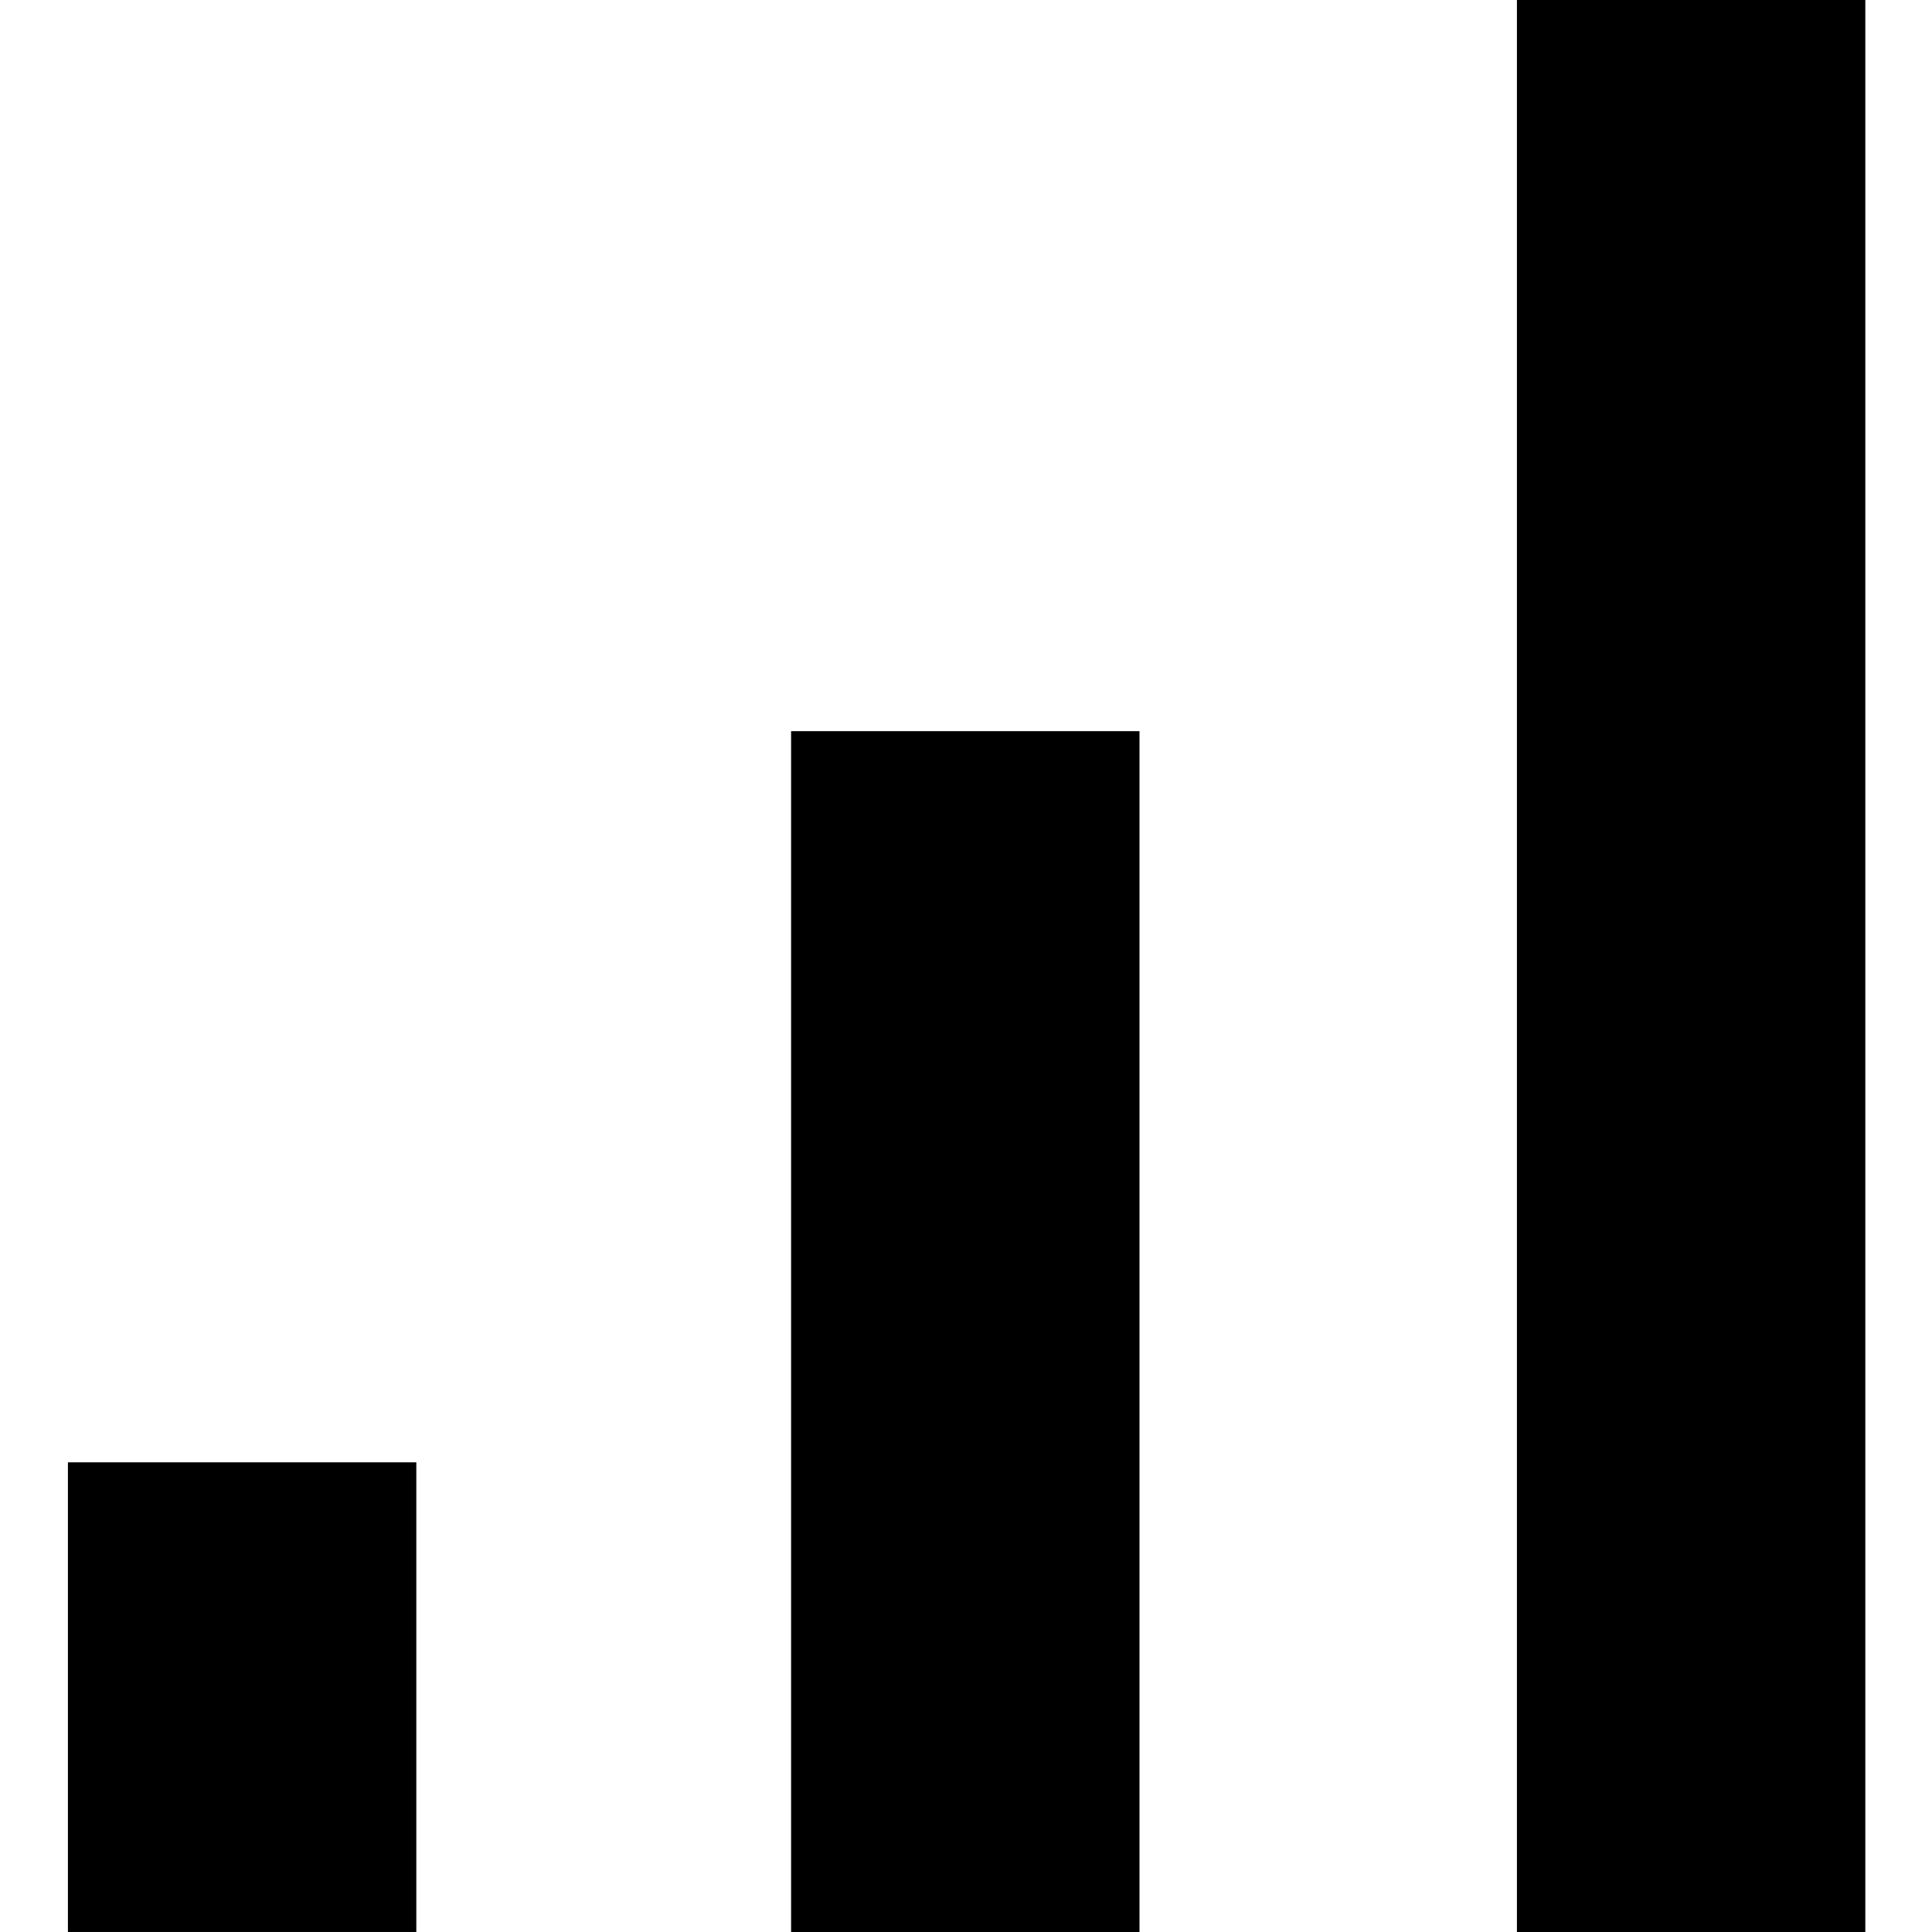
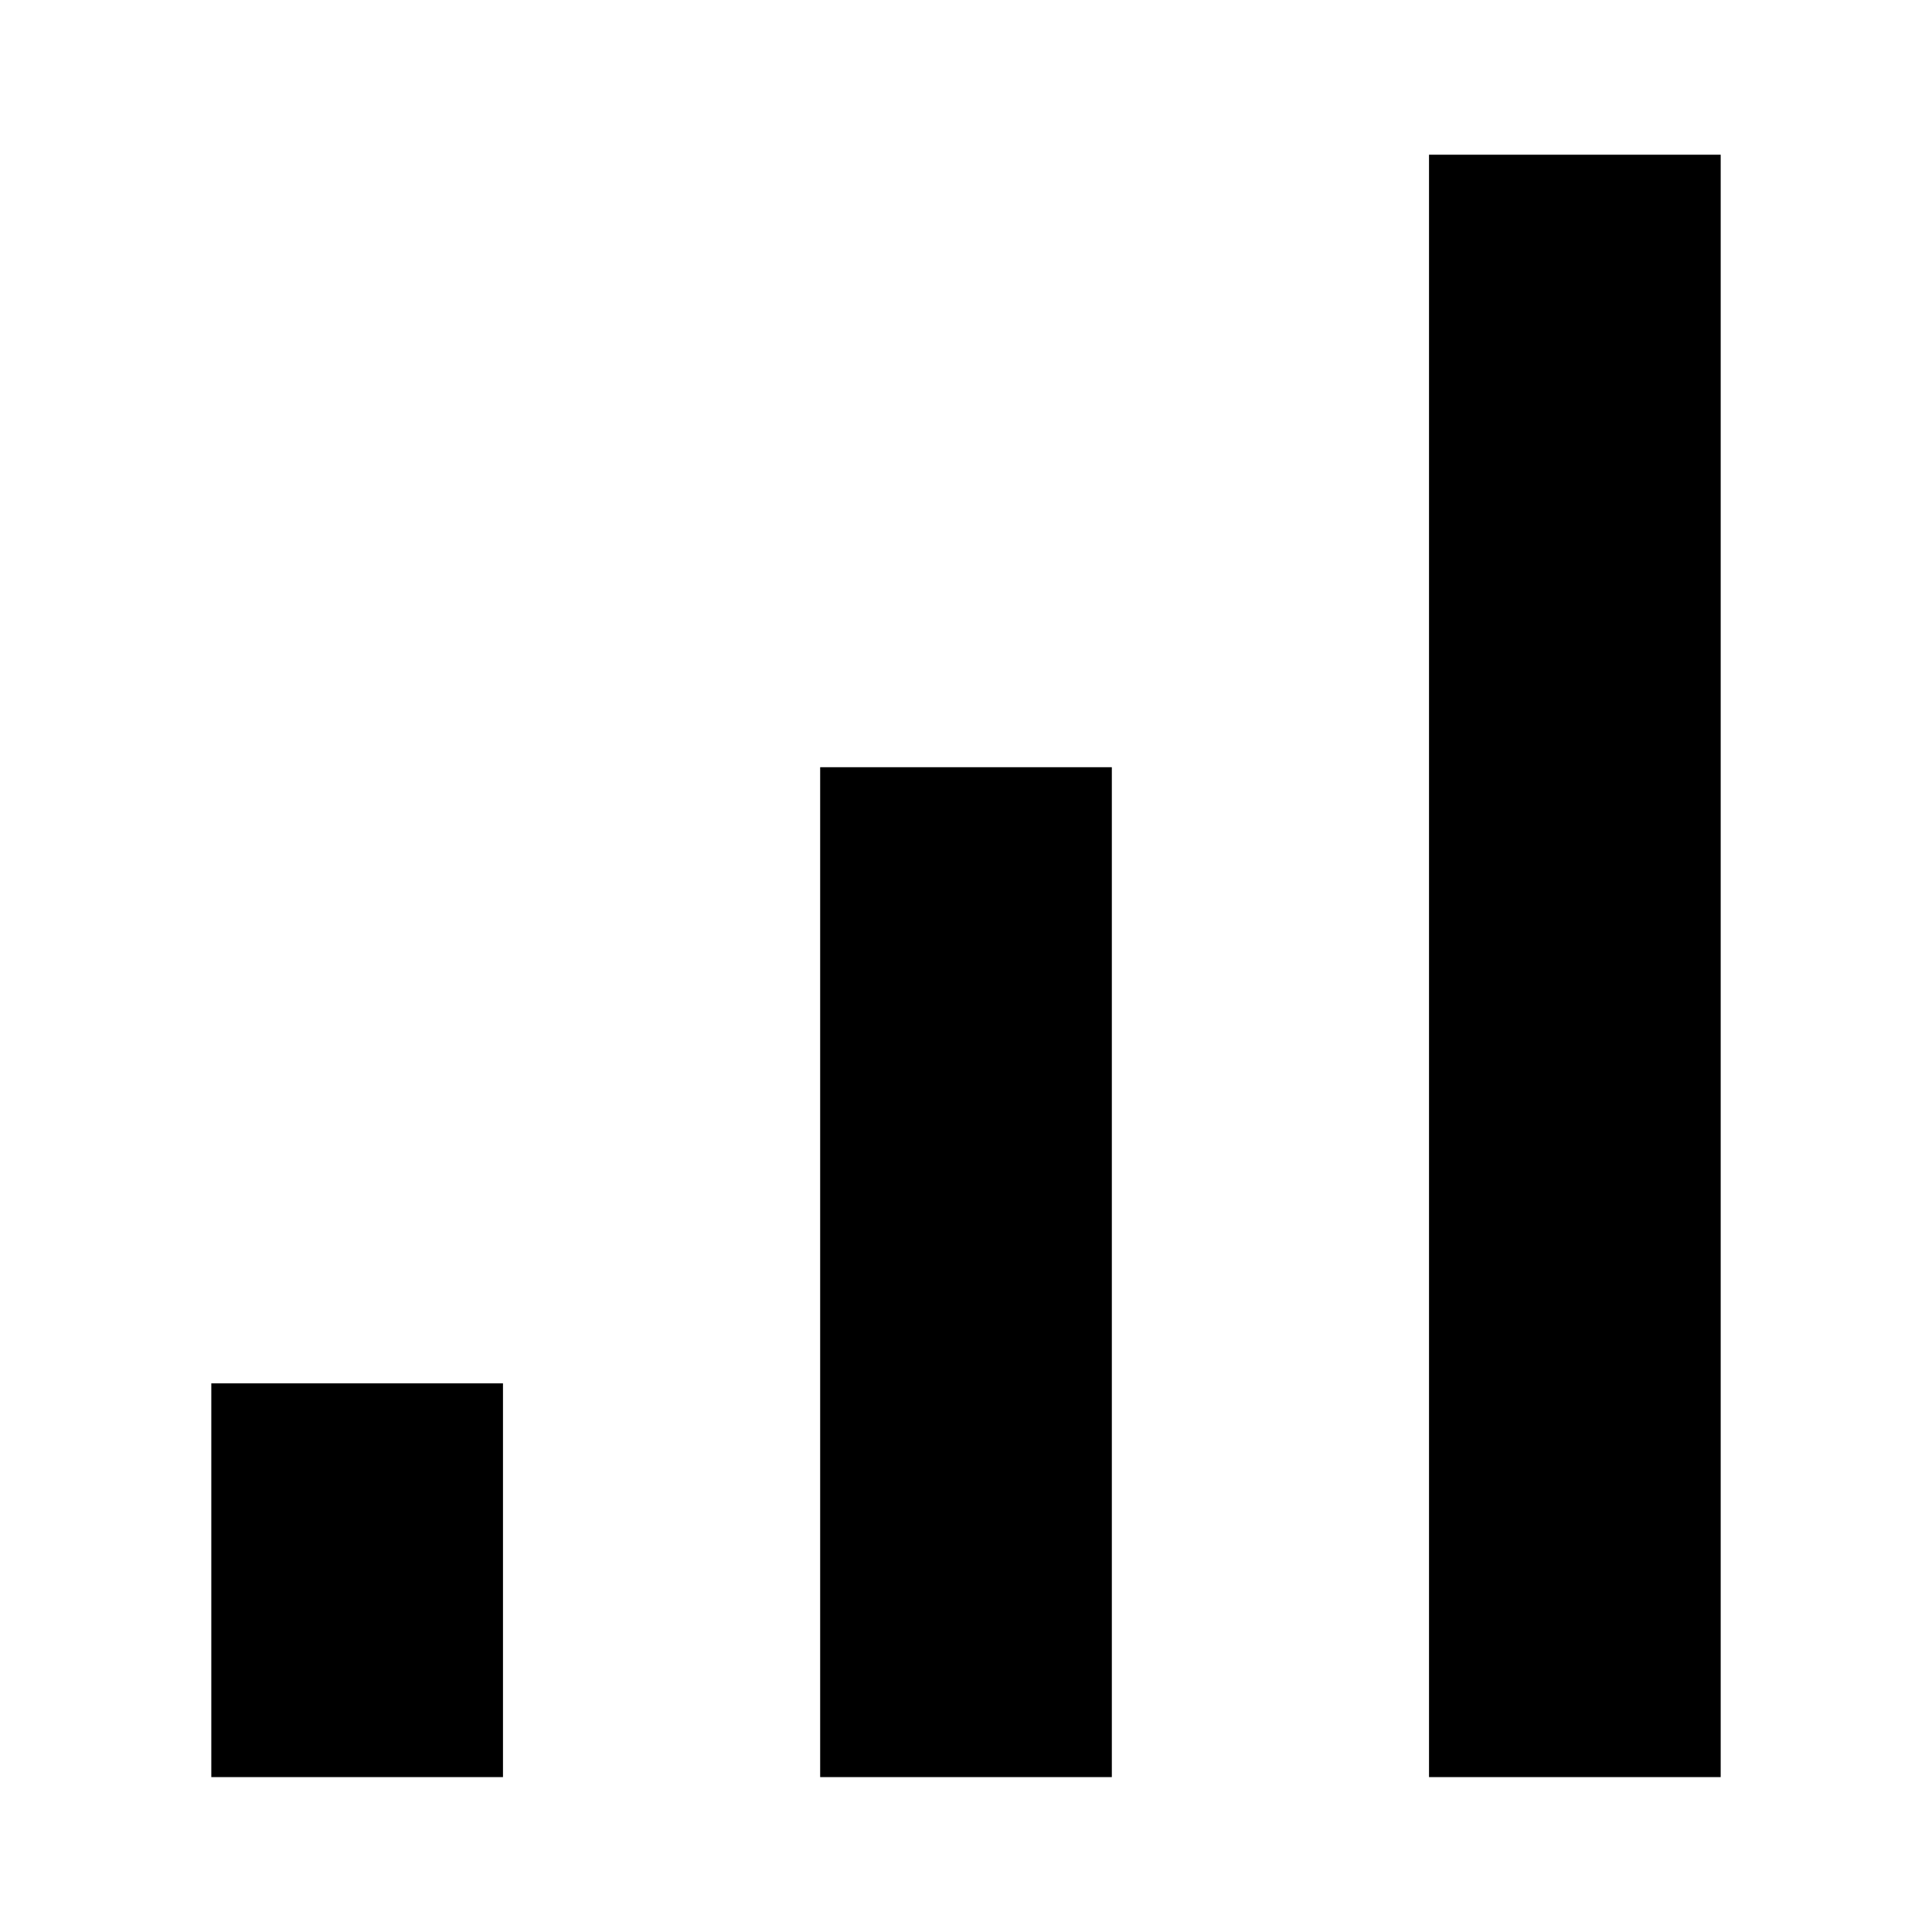
<svg xmlns="http://www.w3.org/2000/svg" width="512" height="512" viewBox="0 0 512 512" fill="none">
-   <path d="M494.328 0H402V512H494.328V0Z" fill="currentColor" />
-   <path d="M301.976 193.766H209.648V511.998H301.976V193.766Z" fill="currentColor" />
-   <path d="M110.328 387.531H18V511.995H110.328V387.531Z" fill="currentColor" />
+   <path d="M456 41H378.705V470.952H456V41Z" fill="currentColor" />
+   <path d="M294.647 203.319H217.353V470.952H294.647V203.319Z" fill="currentColor" />
+   <path d="M133.295 366.604H56V470.952H133.295V366.604Z" fill="currentColor" />
</svg>
